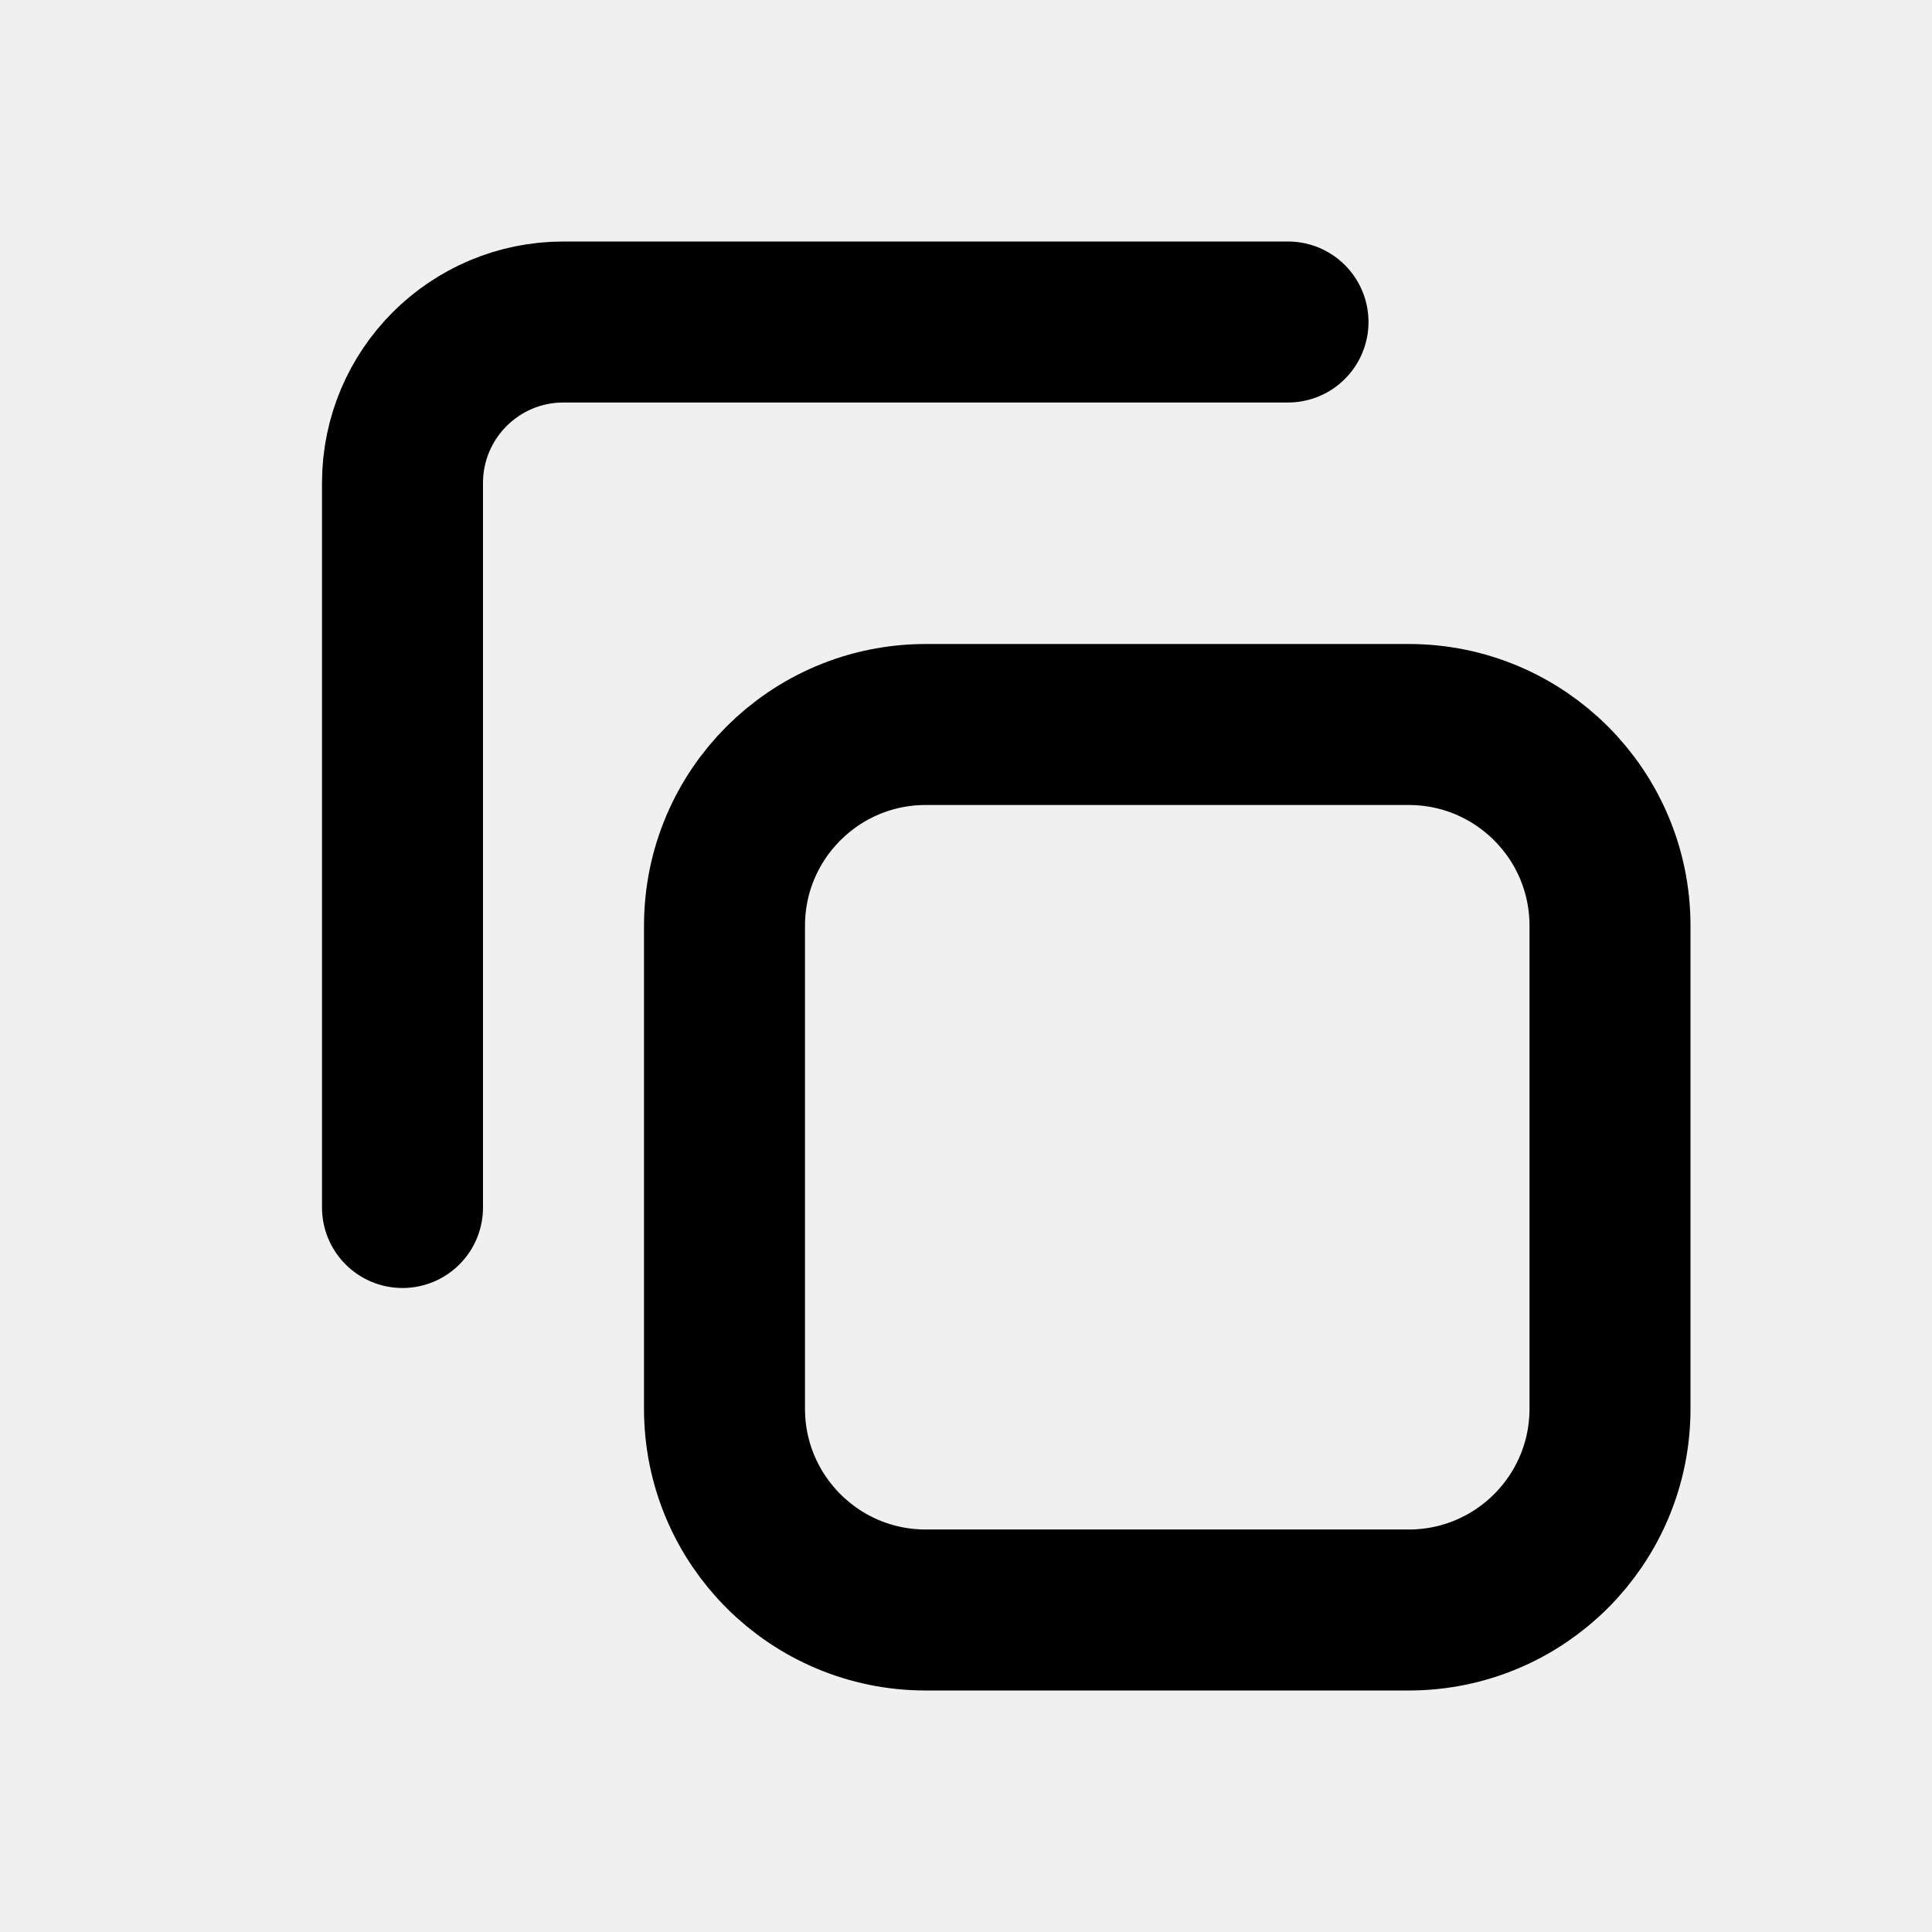
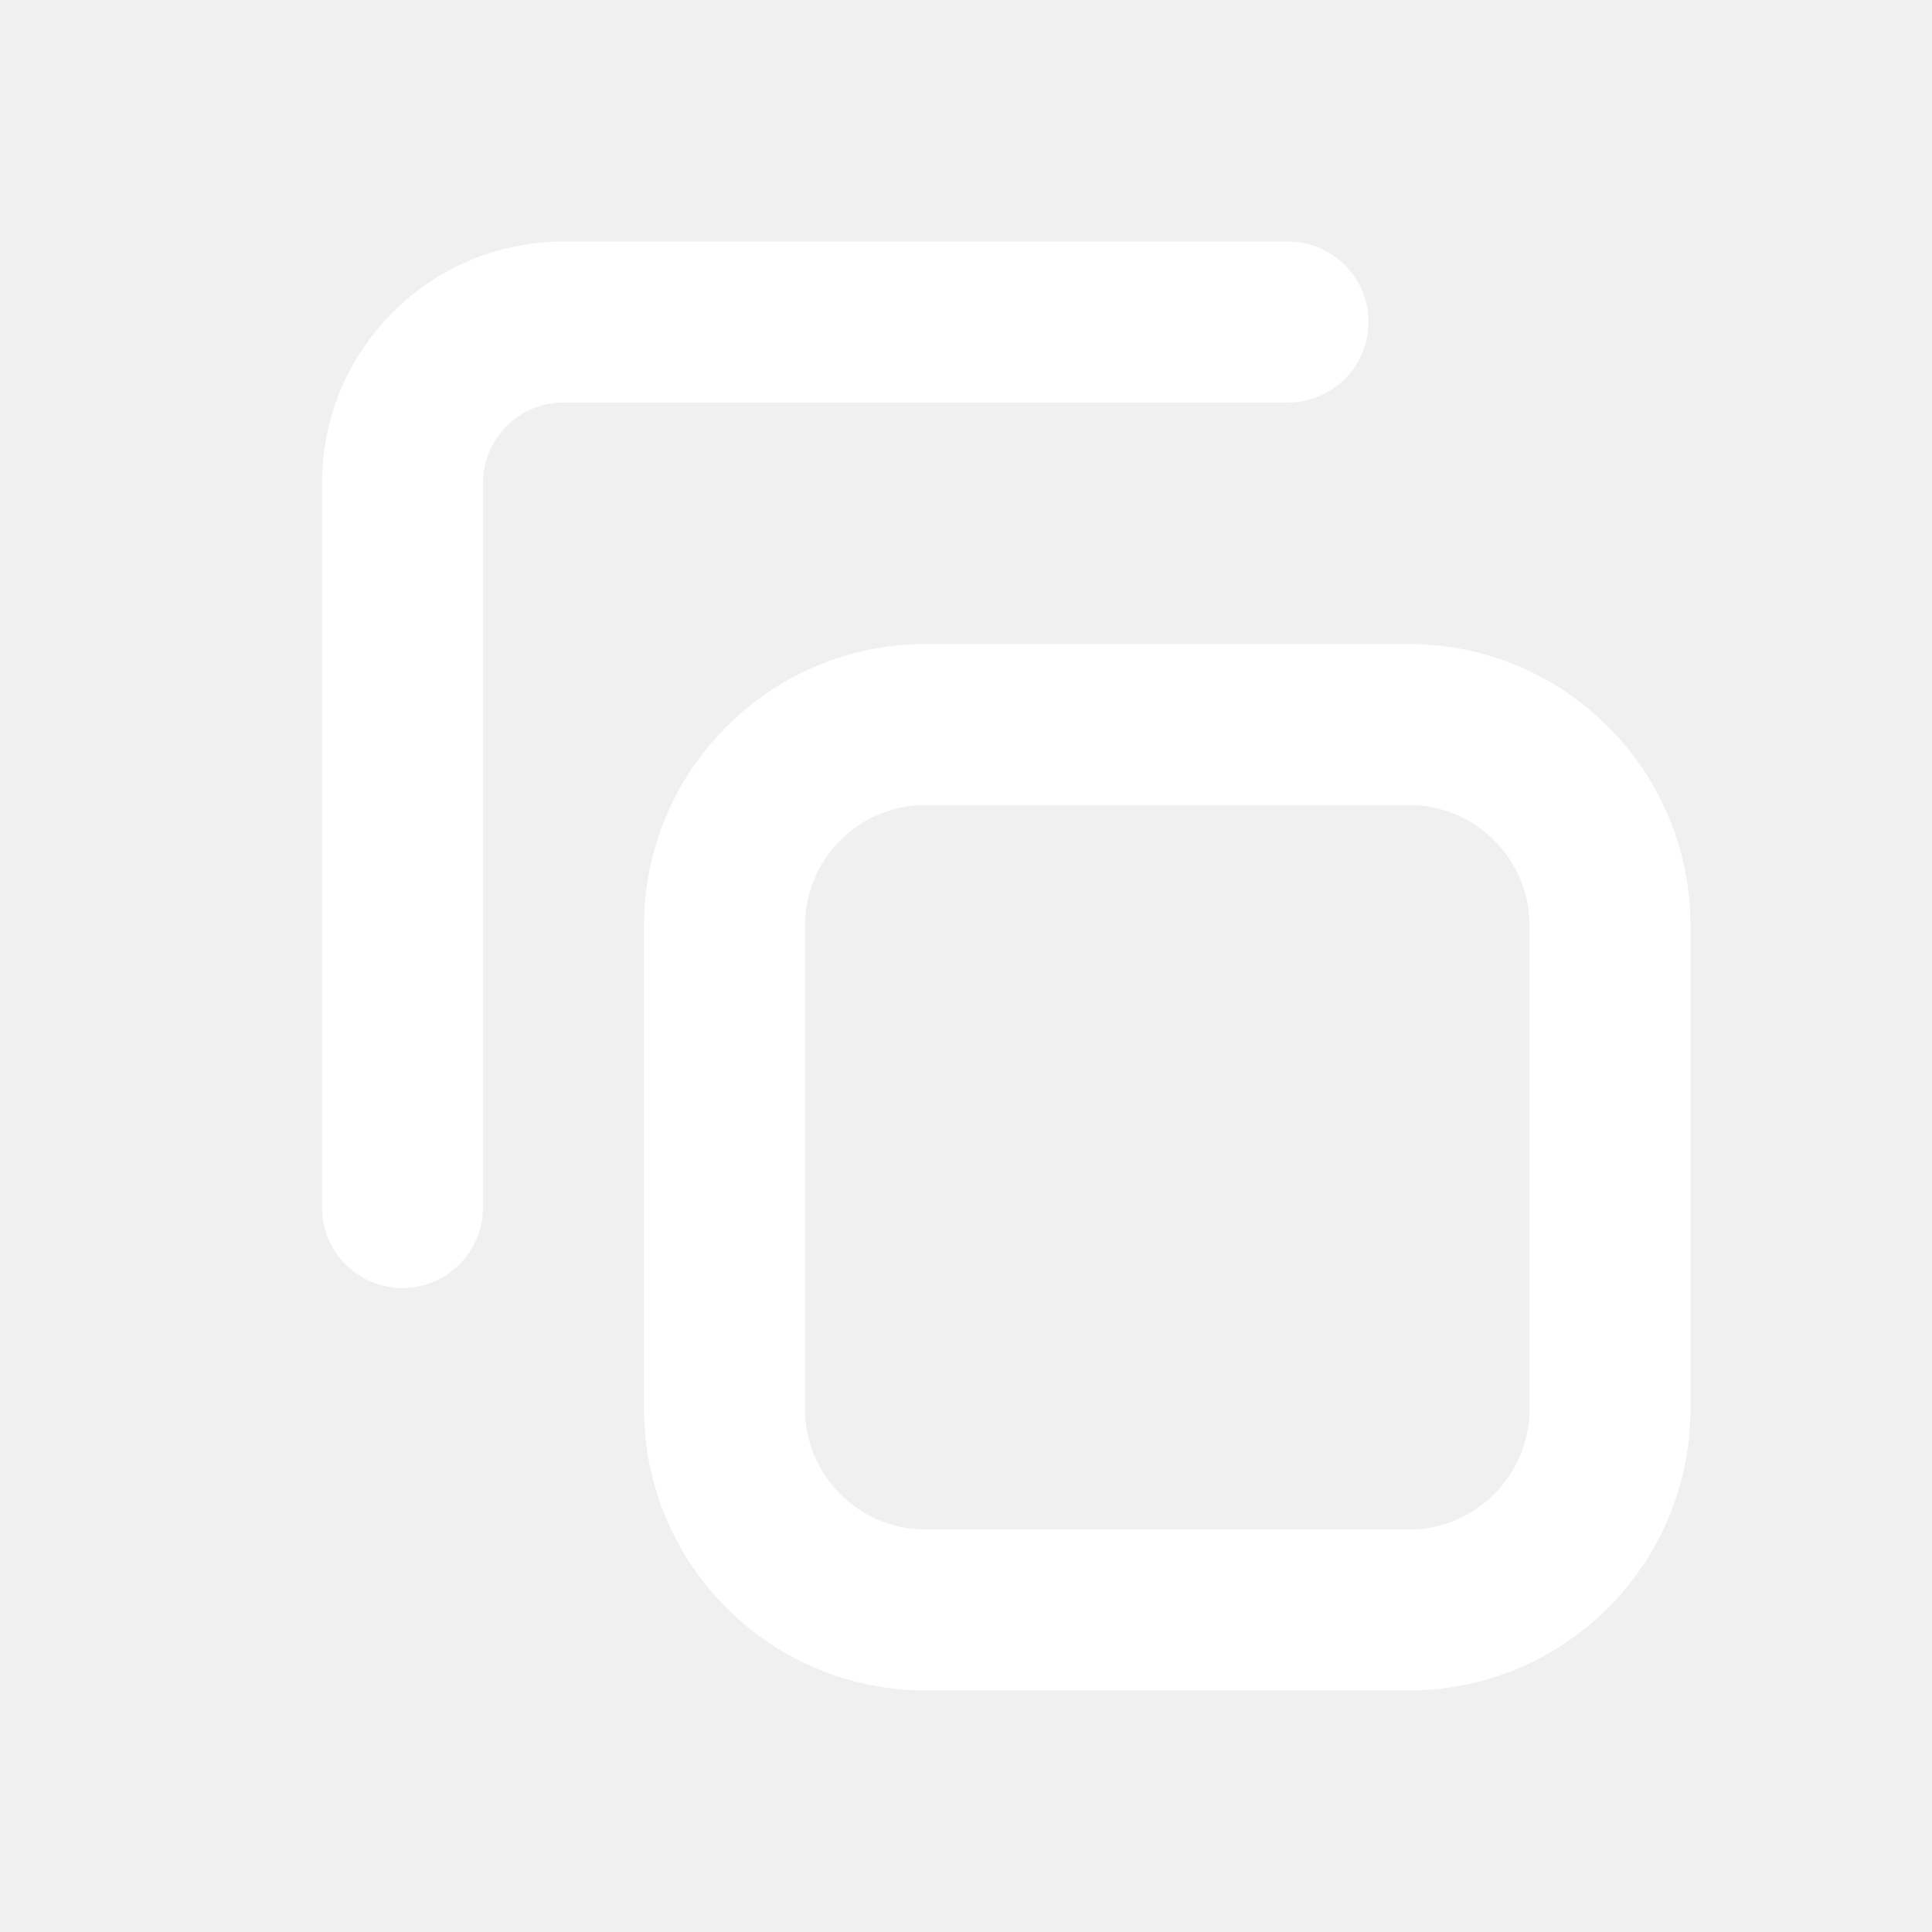
- <svg xmlns="http://www.w3.org/2000/svg" width="24" height="24" viewBox="0 0 24 24" fill="none" stroke="#000" stroke-width="2" stroke-linecap="round" stroke-linejoin="round">
+ <svg xmlns="http://www.w3.org/2000/svg" width="24" height="24" viewBox="0 0 24 24" fill="none" stroke="#ffffff" stroke-width="2" stroke-linecap="round" stroke-linejoin="round">
  <rect x="9" y="9" width="11" height="11" rx="2.5" />
  <path d="M5 15V6a2 2 0 0 1 2-2h9" />
</svg>
